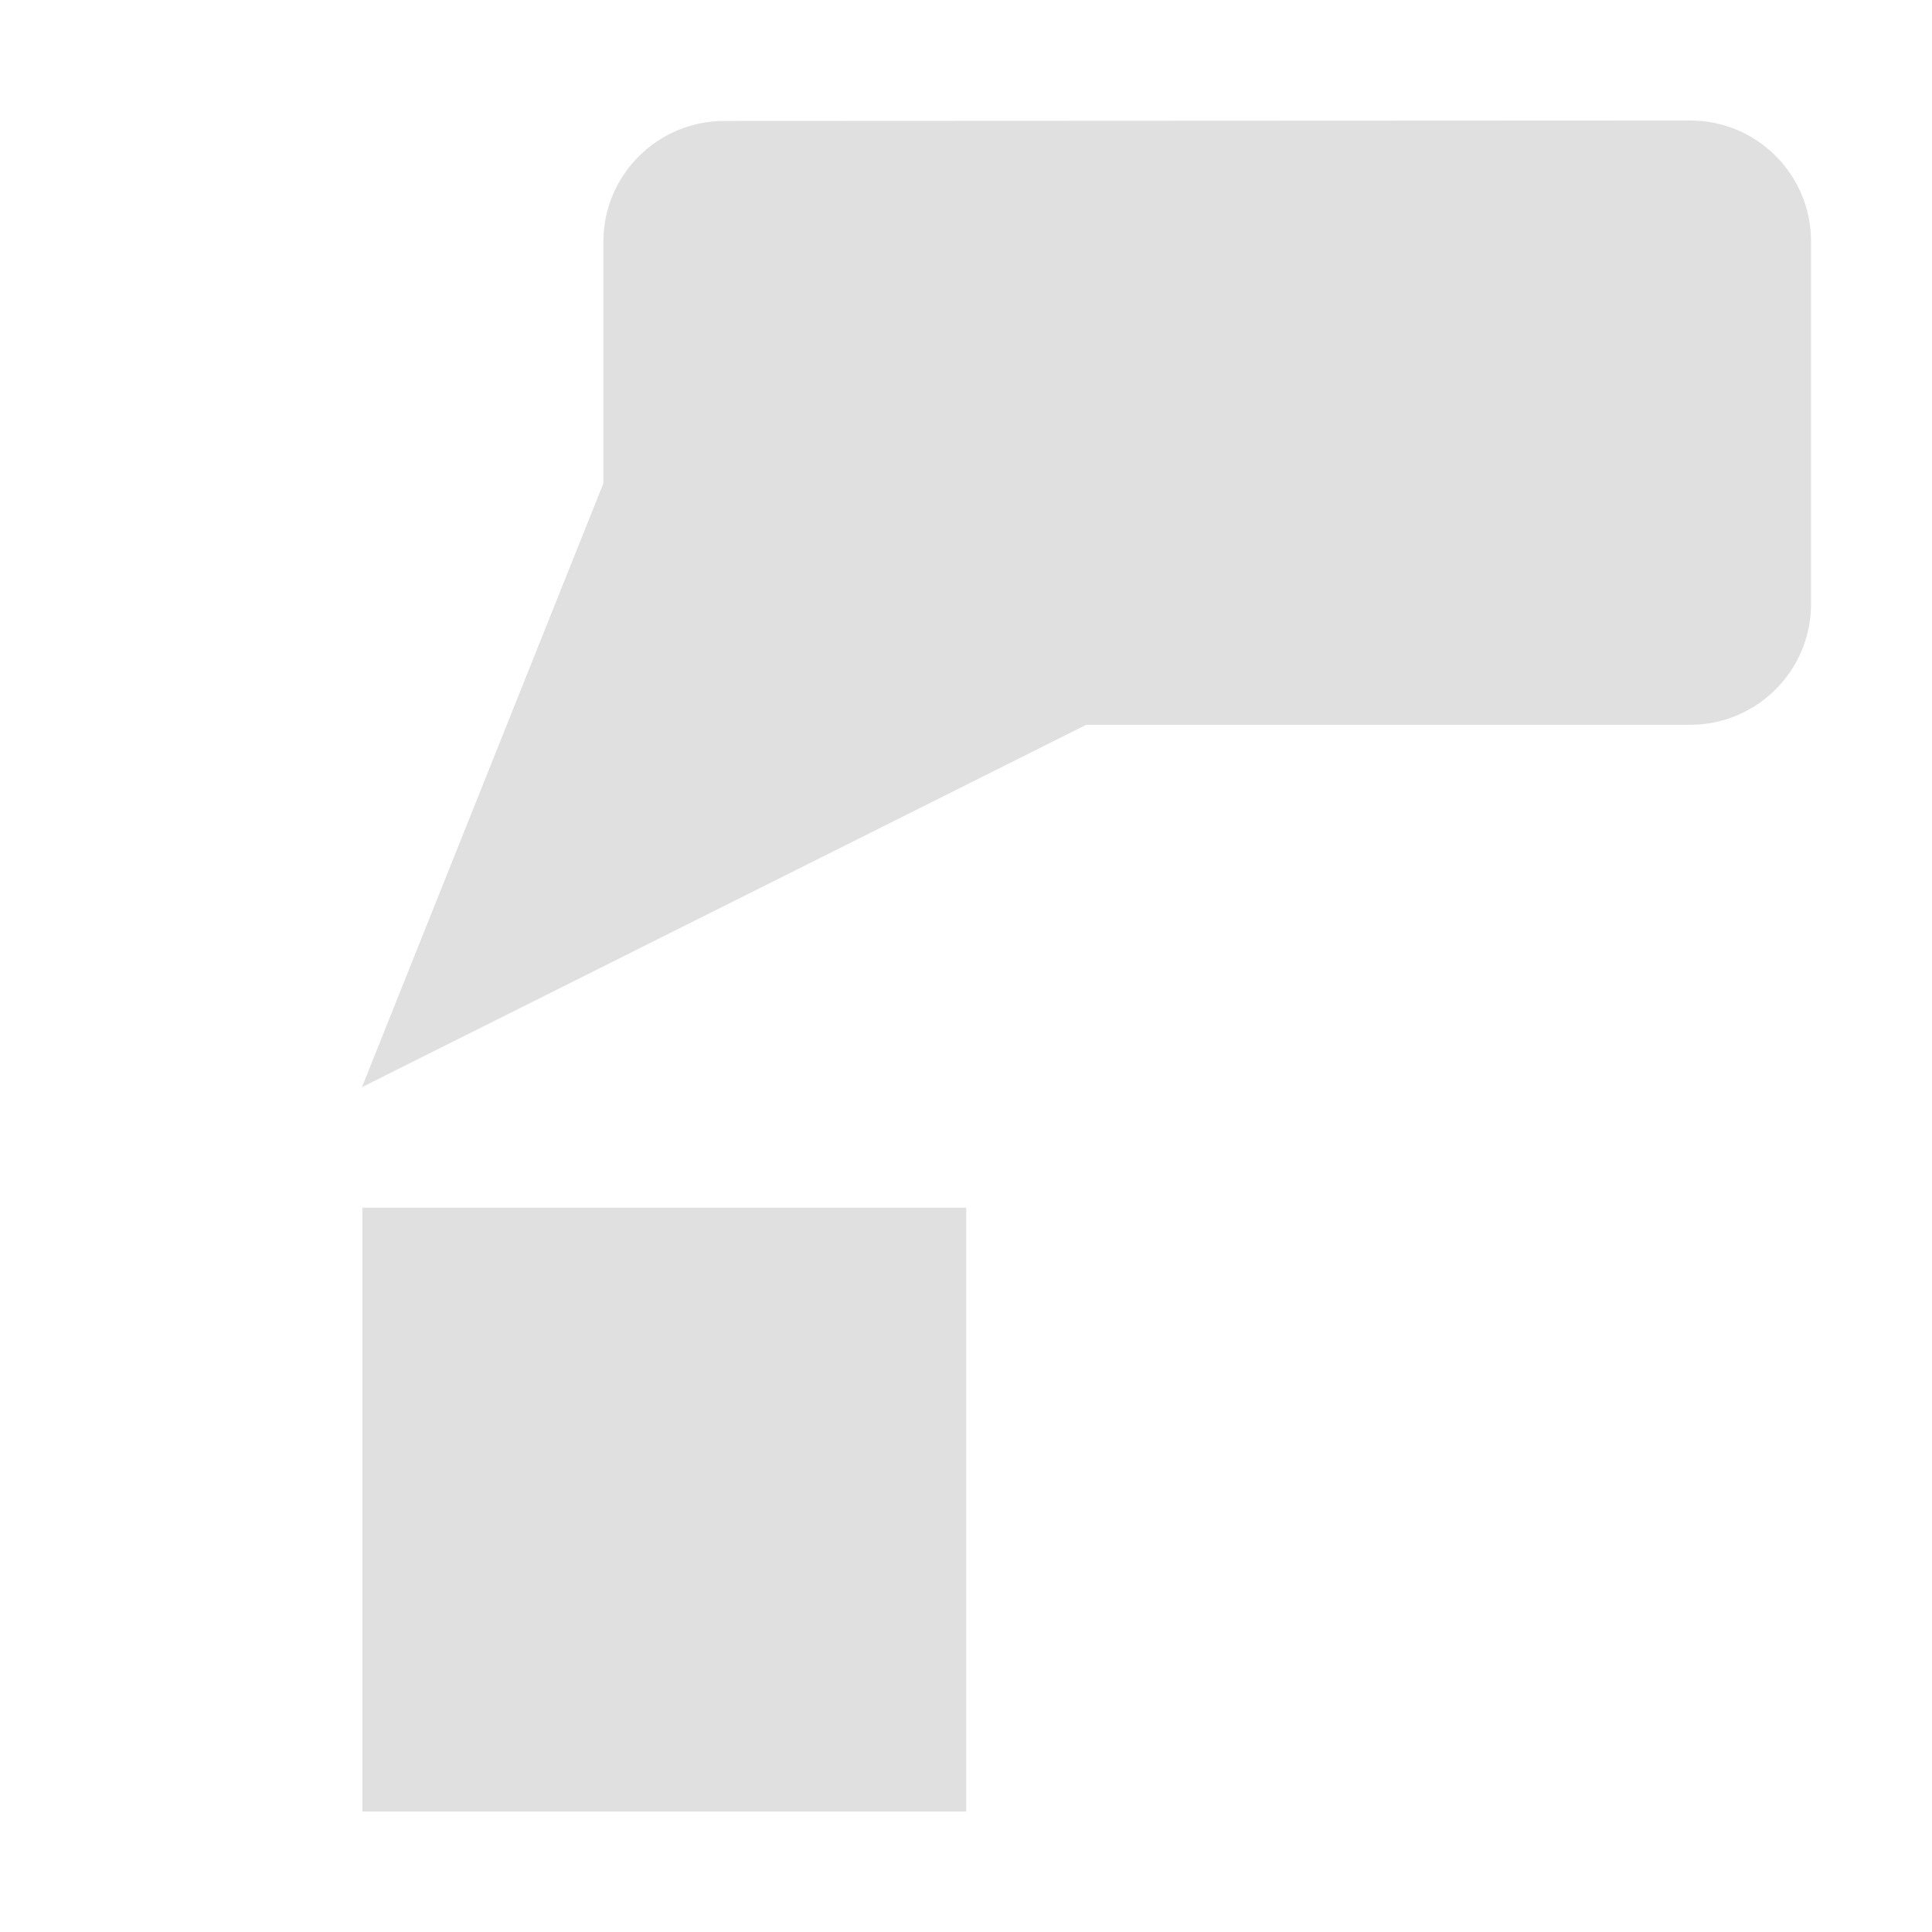
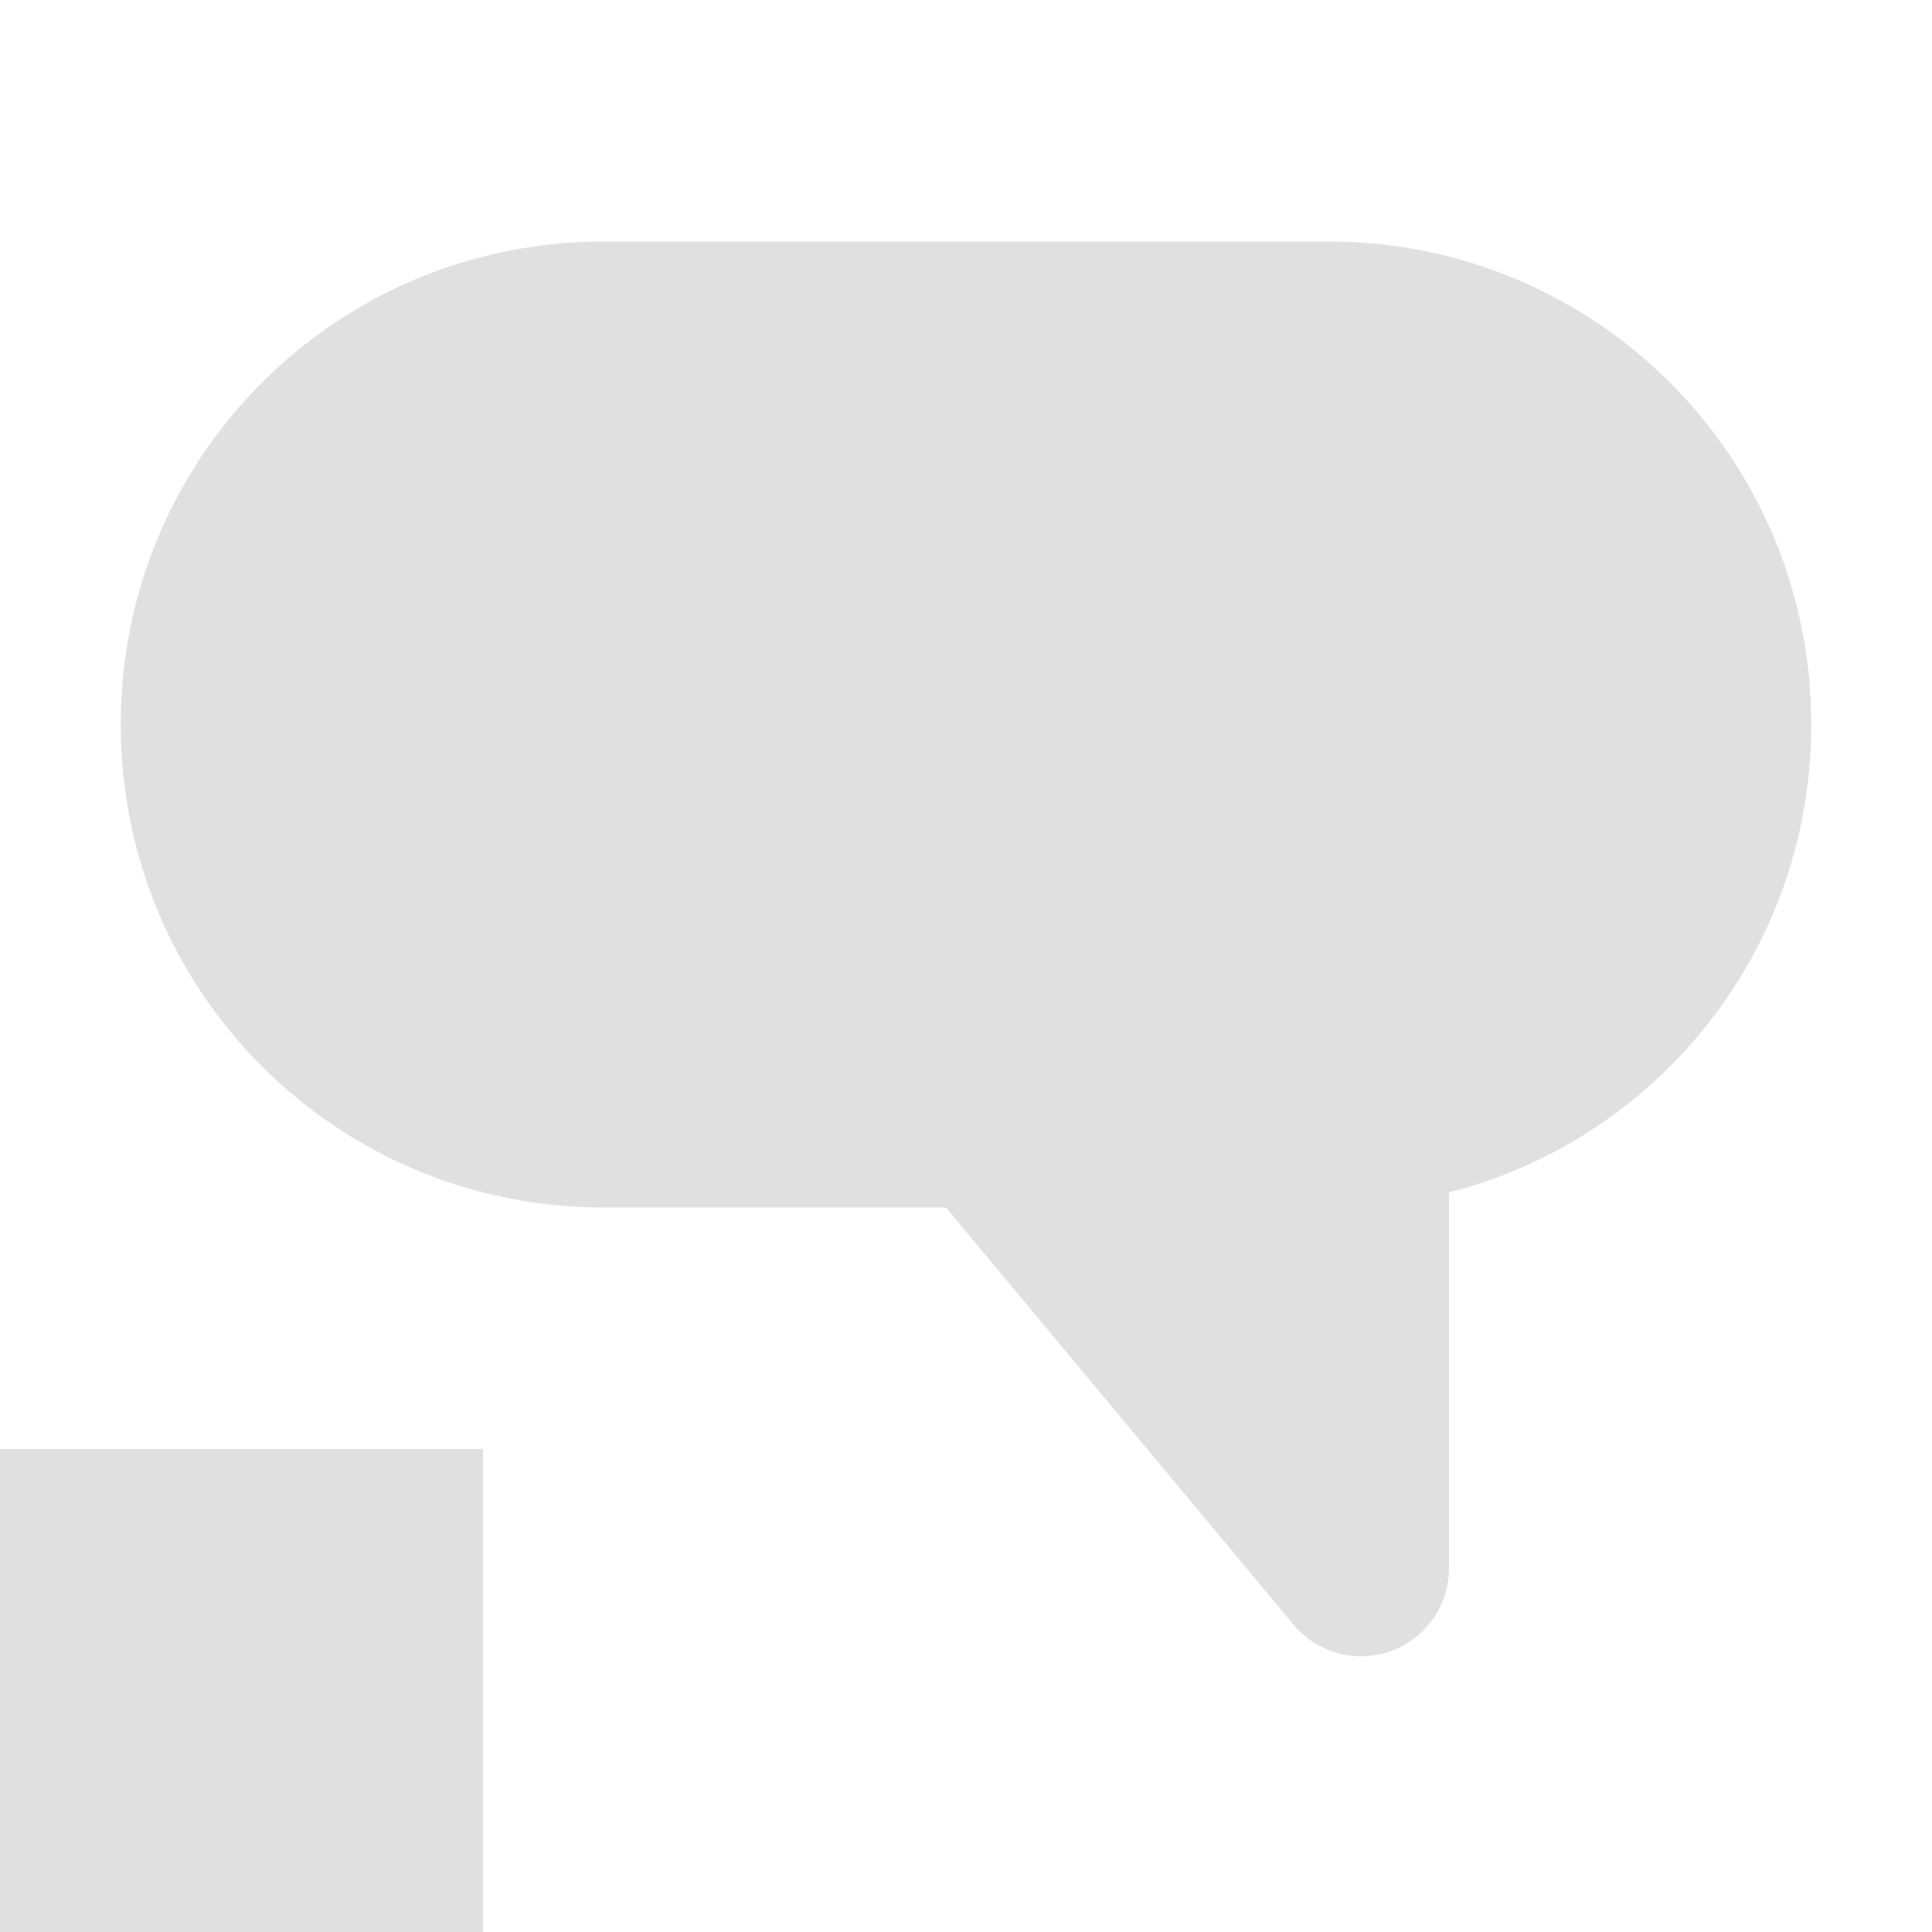
- <svg xmlns="http://www.w3.org/2000/svg" height="16" viewBox="0 0 4.233 4.233" width="16">
-   <g fill="#e0e0e0">
-     <path d="m.794 2.646h1.323v1.323h-1.323z" stroke-width=".067" />
-     <path d="m1.587.265c-.146 0-.265.118-.265.265l-0.0.529-.529 1.323 1.587-.794h1.323c.146 0 .265-.118.265-.265l0-.794c0-.146-.118-.265-.265-.265z" stroke-width=".07" />
+ <svg xmlns="http://www.w3.org/2000/svg" height="16" width="16">
+   <g fill="#e0e0e0" stroke-linecap="round">
+     <path d="m0 12h4v4h-4z" fill-rule="evenodd" stroke-width="2" />
+     <path d="m5 2c-2.216 0-4 1.784-4 4s1.784 4 4 4h2.834l2.879 3.455a.728.728 0 0 0 1.287-.465v-3.115c1.729-.442 3-2.005 3-3.875 0-2.216-1.784-4-4-4z" stroke-linejoin="round" stroke-width="6.11" />
  </g>
</svg>
